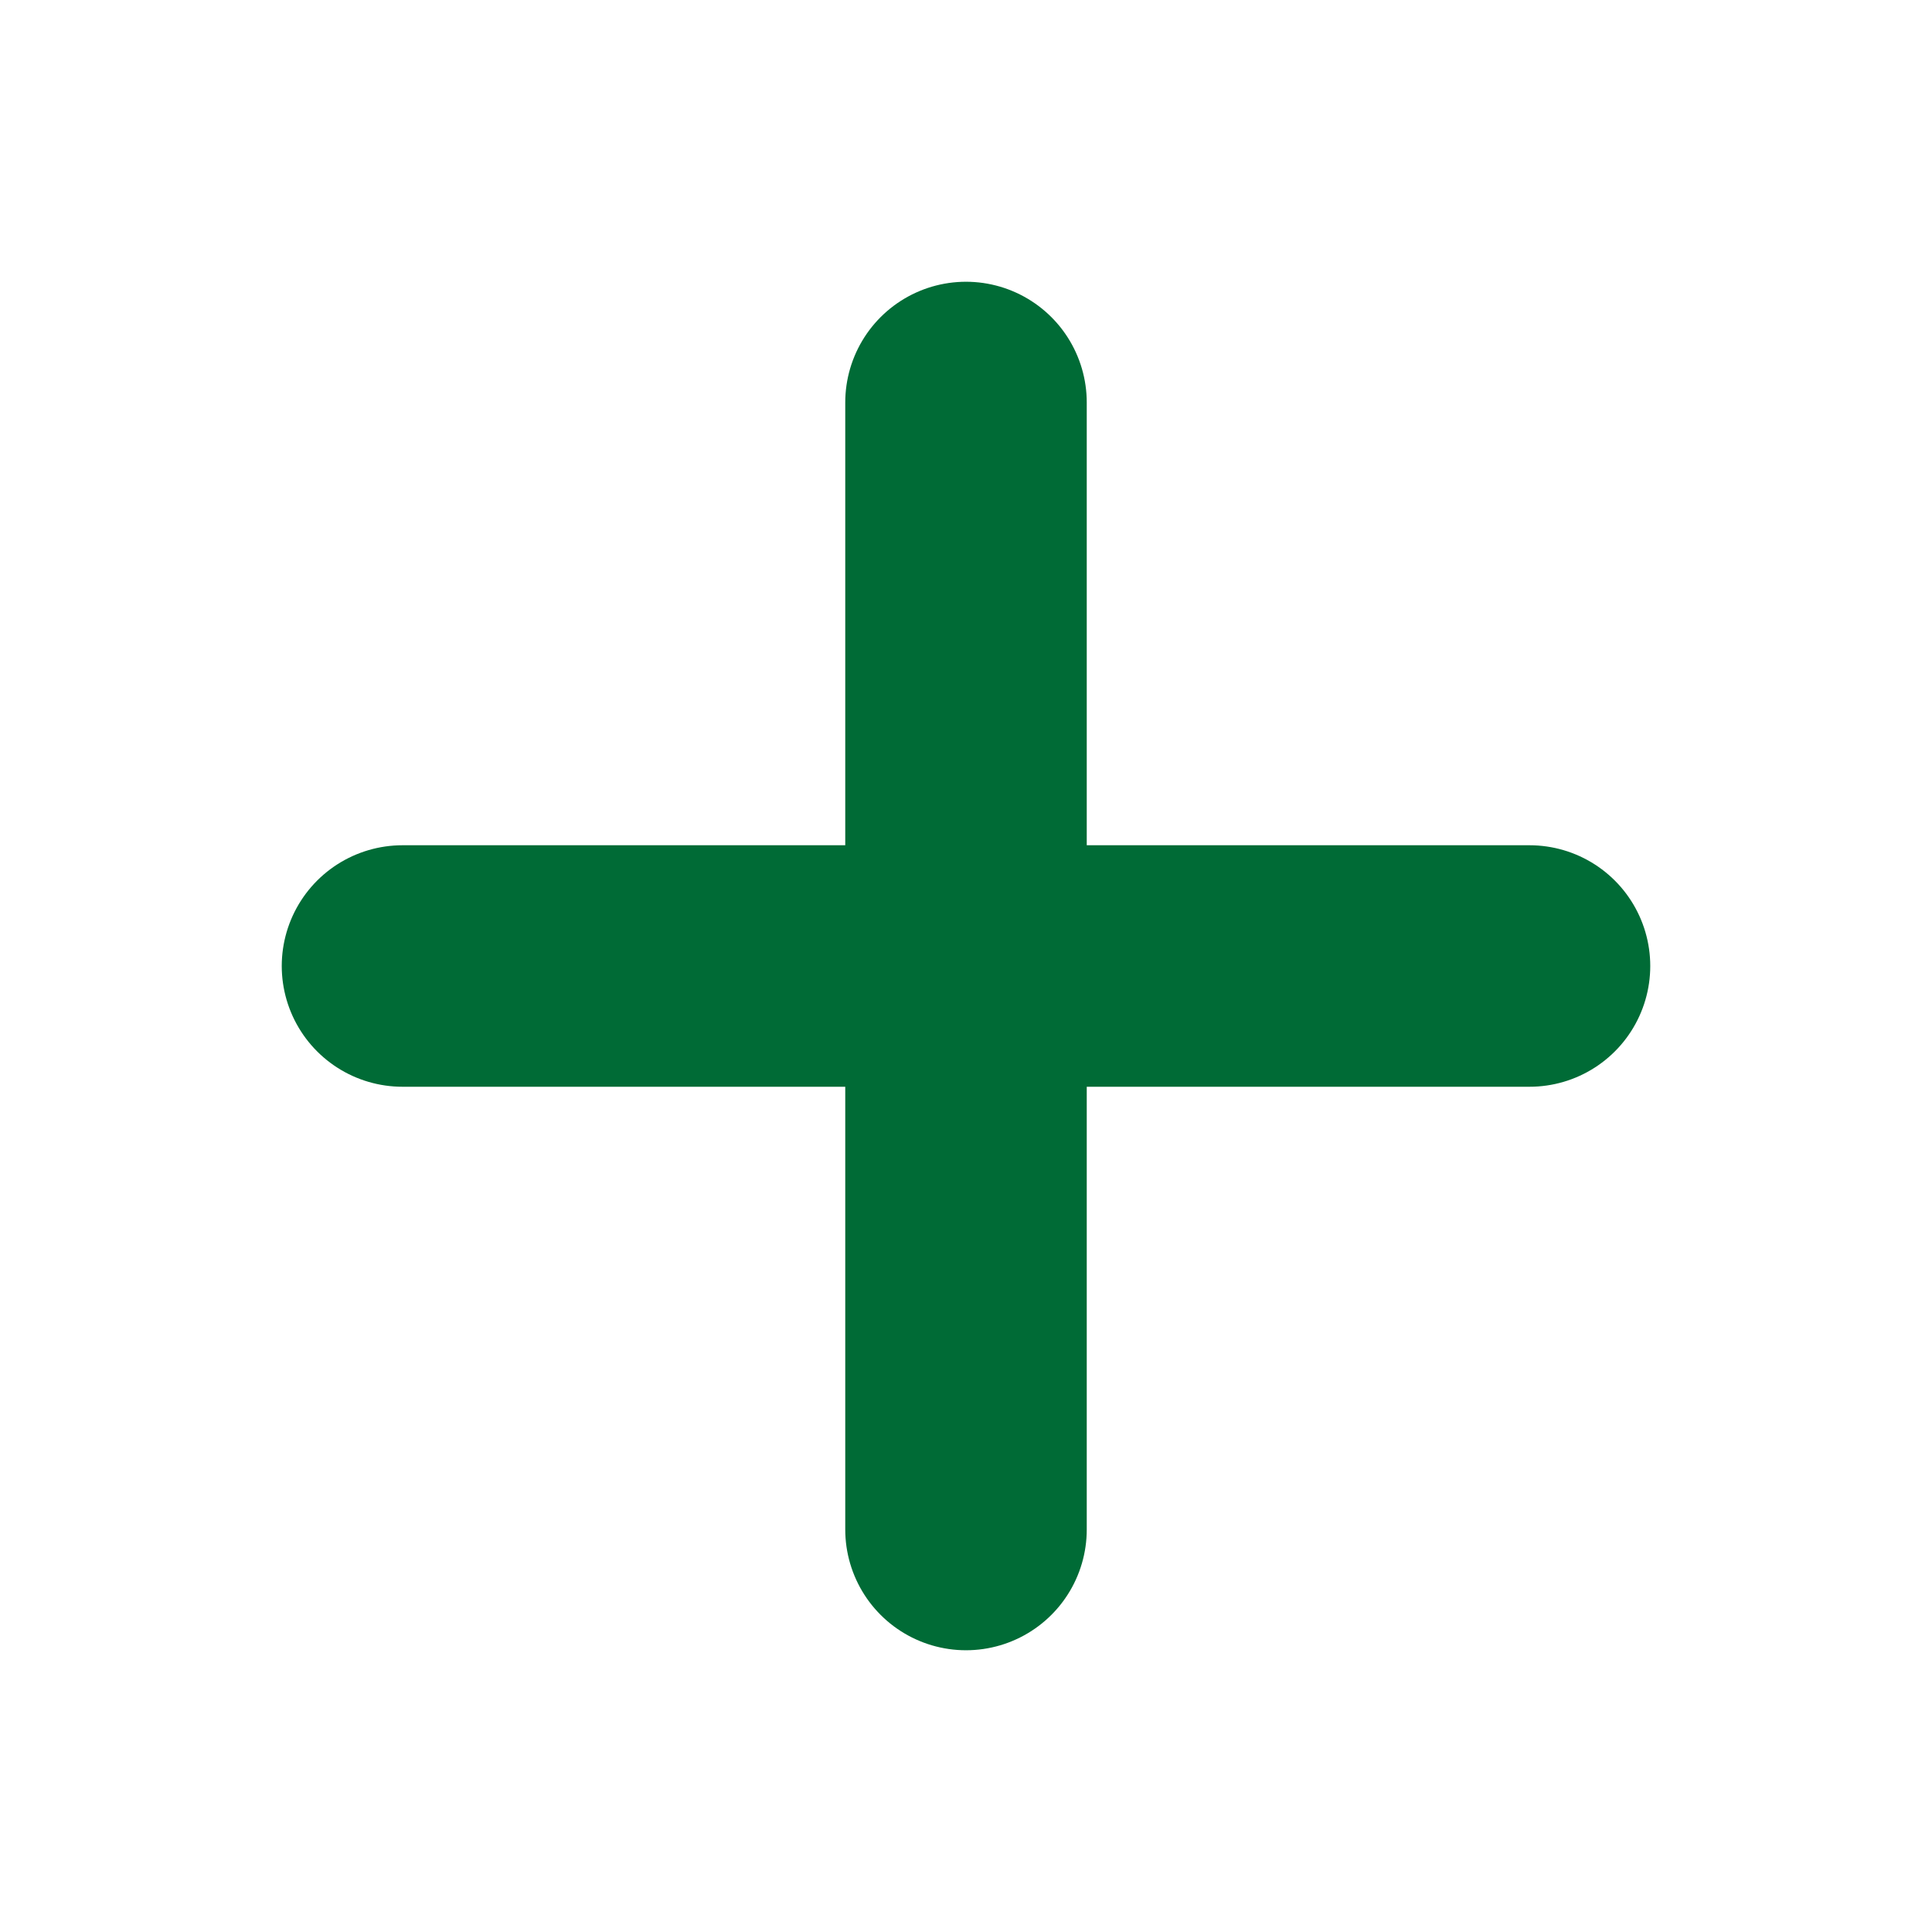
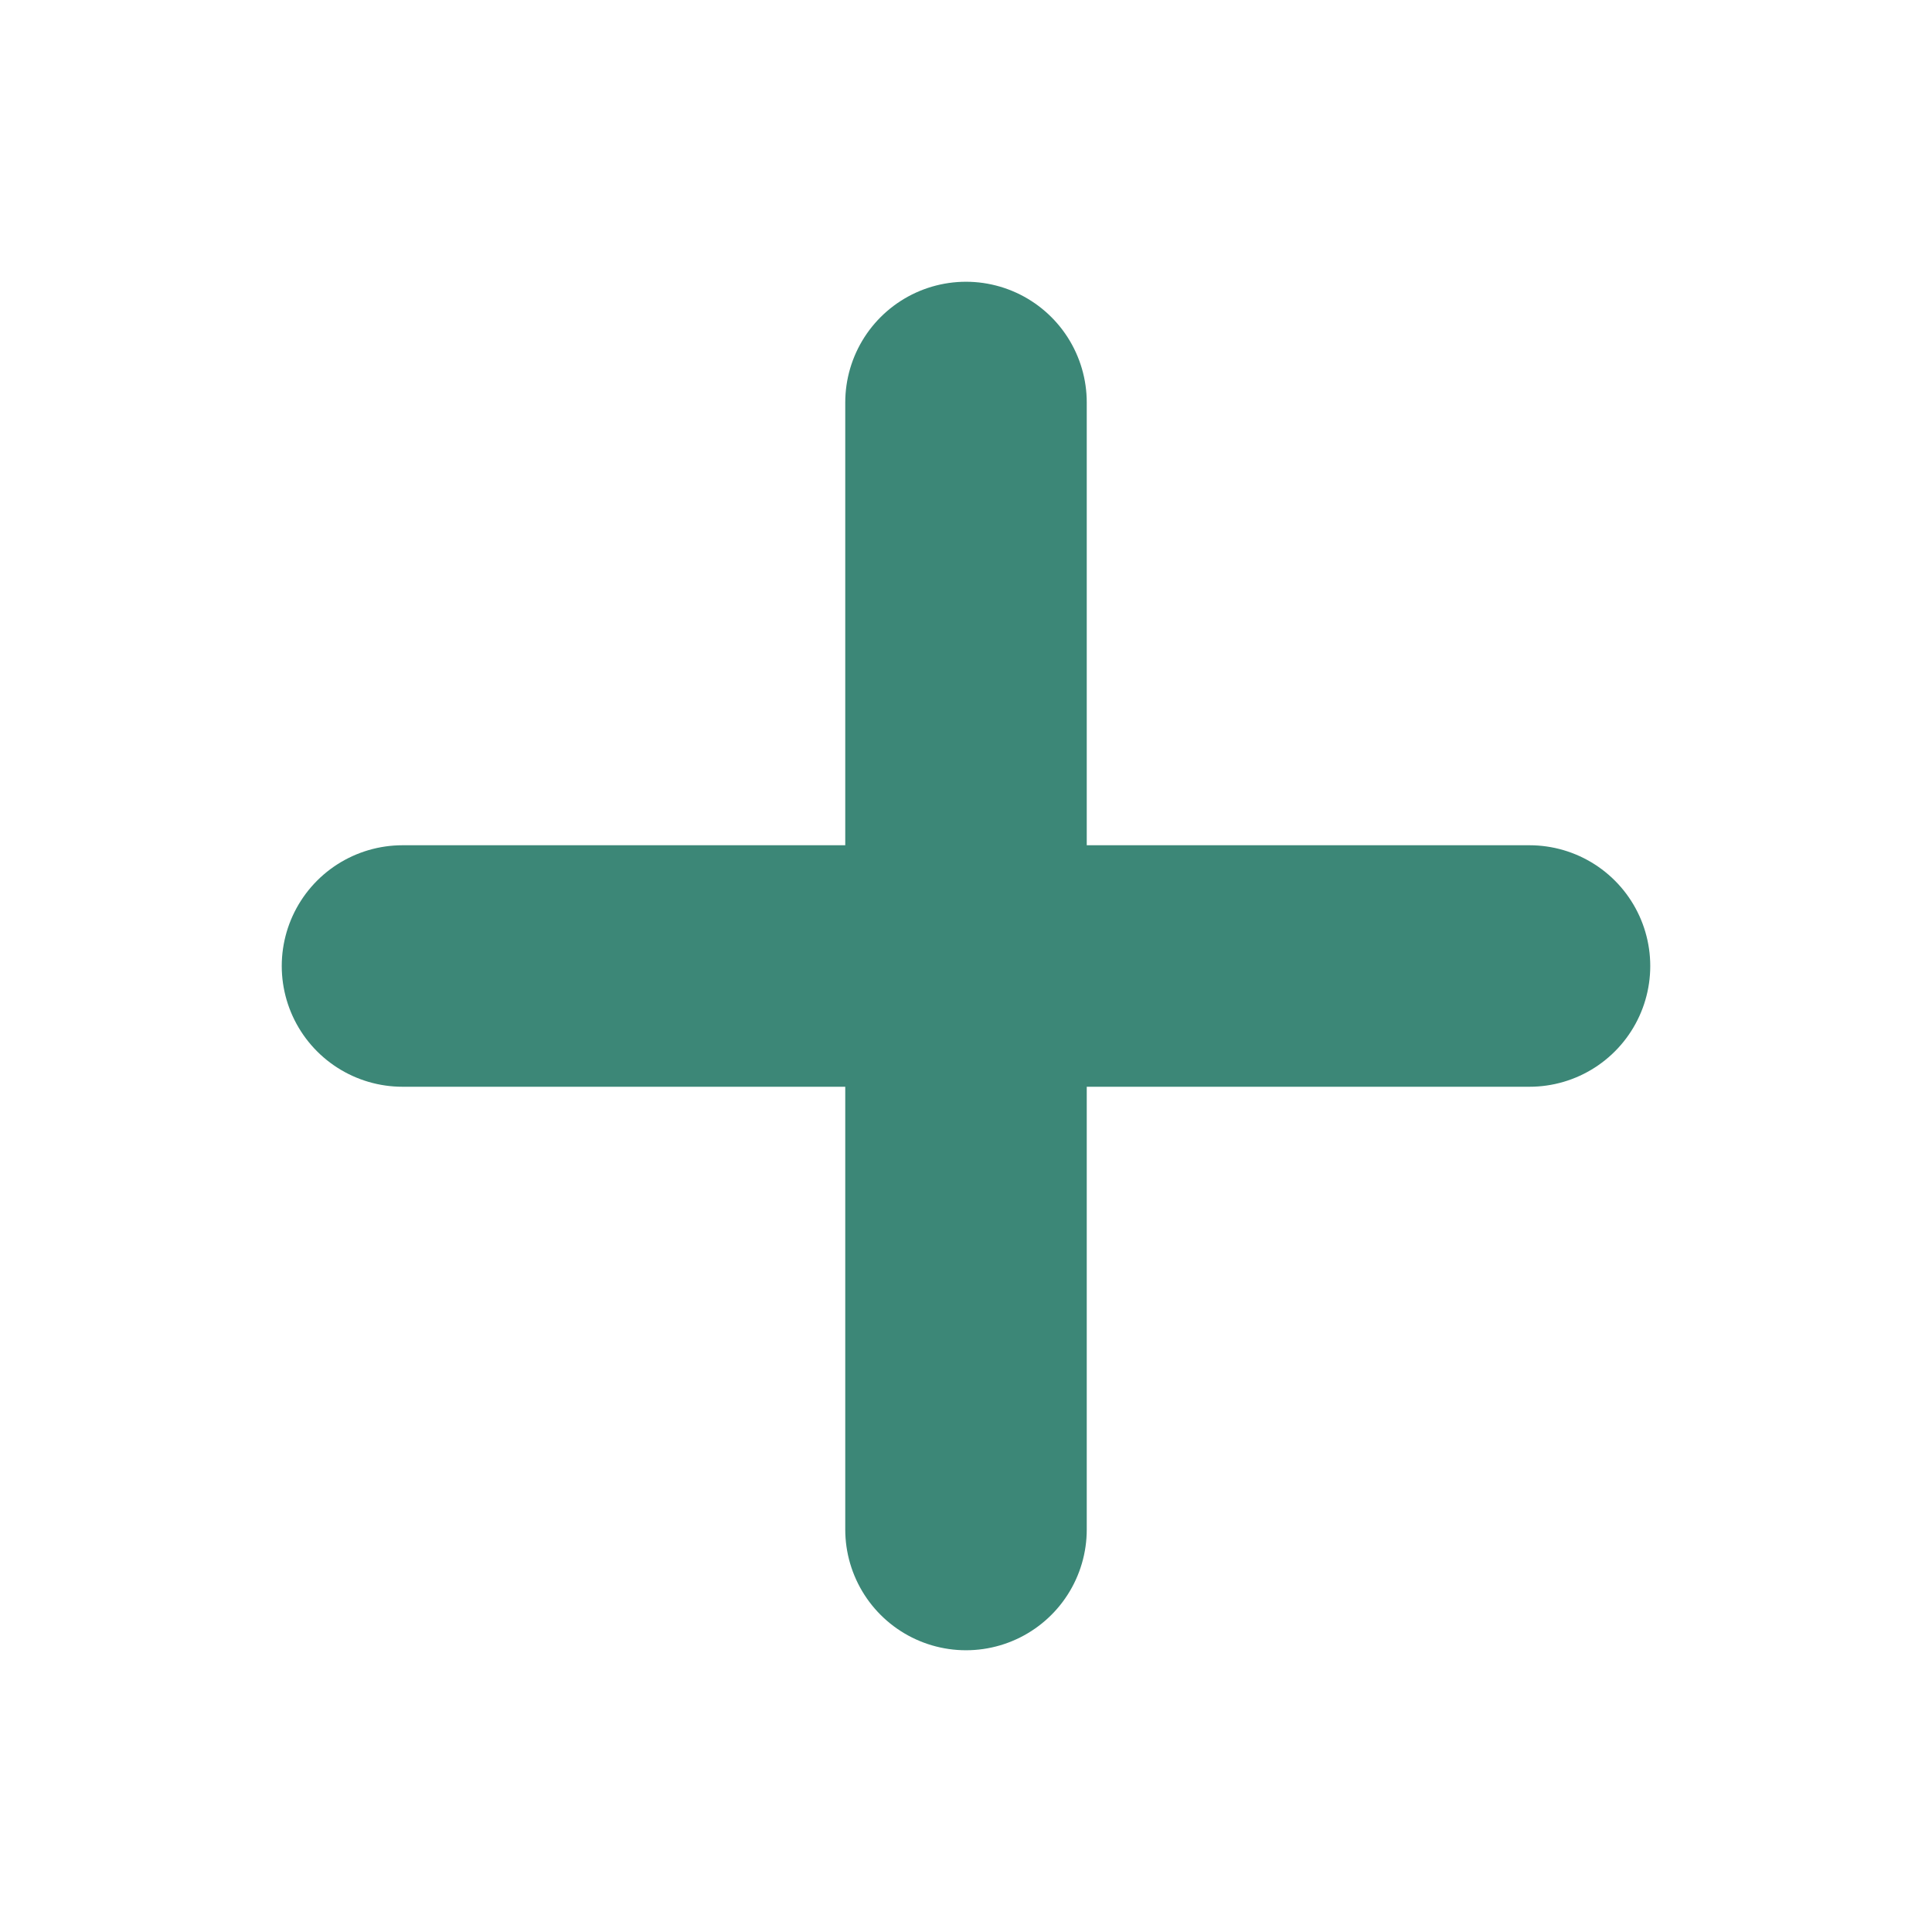
- <svg xmlns="http://www.w3.org/2000/svg" width="32" height="32" viewBox="0 0 24 24" fill="none" stroke="#006b36" stroke-width="3" stroke-linecap="round" stroke-linejoin="round">
+ <svg xmlns="http://www.w3.org/2000/svg" width="32" height="32" viewBox="0 0 24 24" fill="none" stroke="#3c8777" stroke-width="3" stroke-linecap="round" stroke-linejoin="round">
  <line x1="12" y1="5" x2="12" y2="19" />
  <line x1="5" y1="12" x2="19" y2="12" />
</svg>
